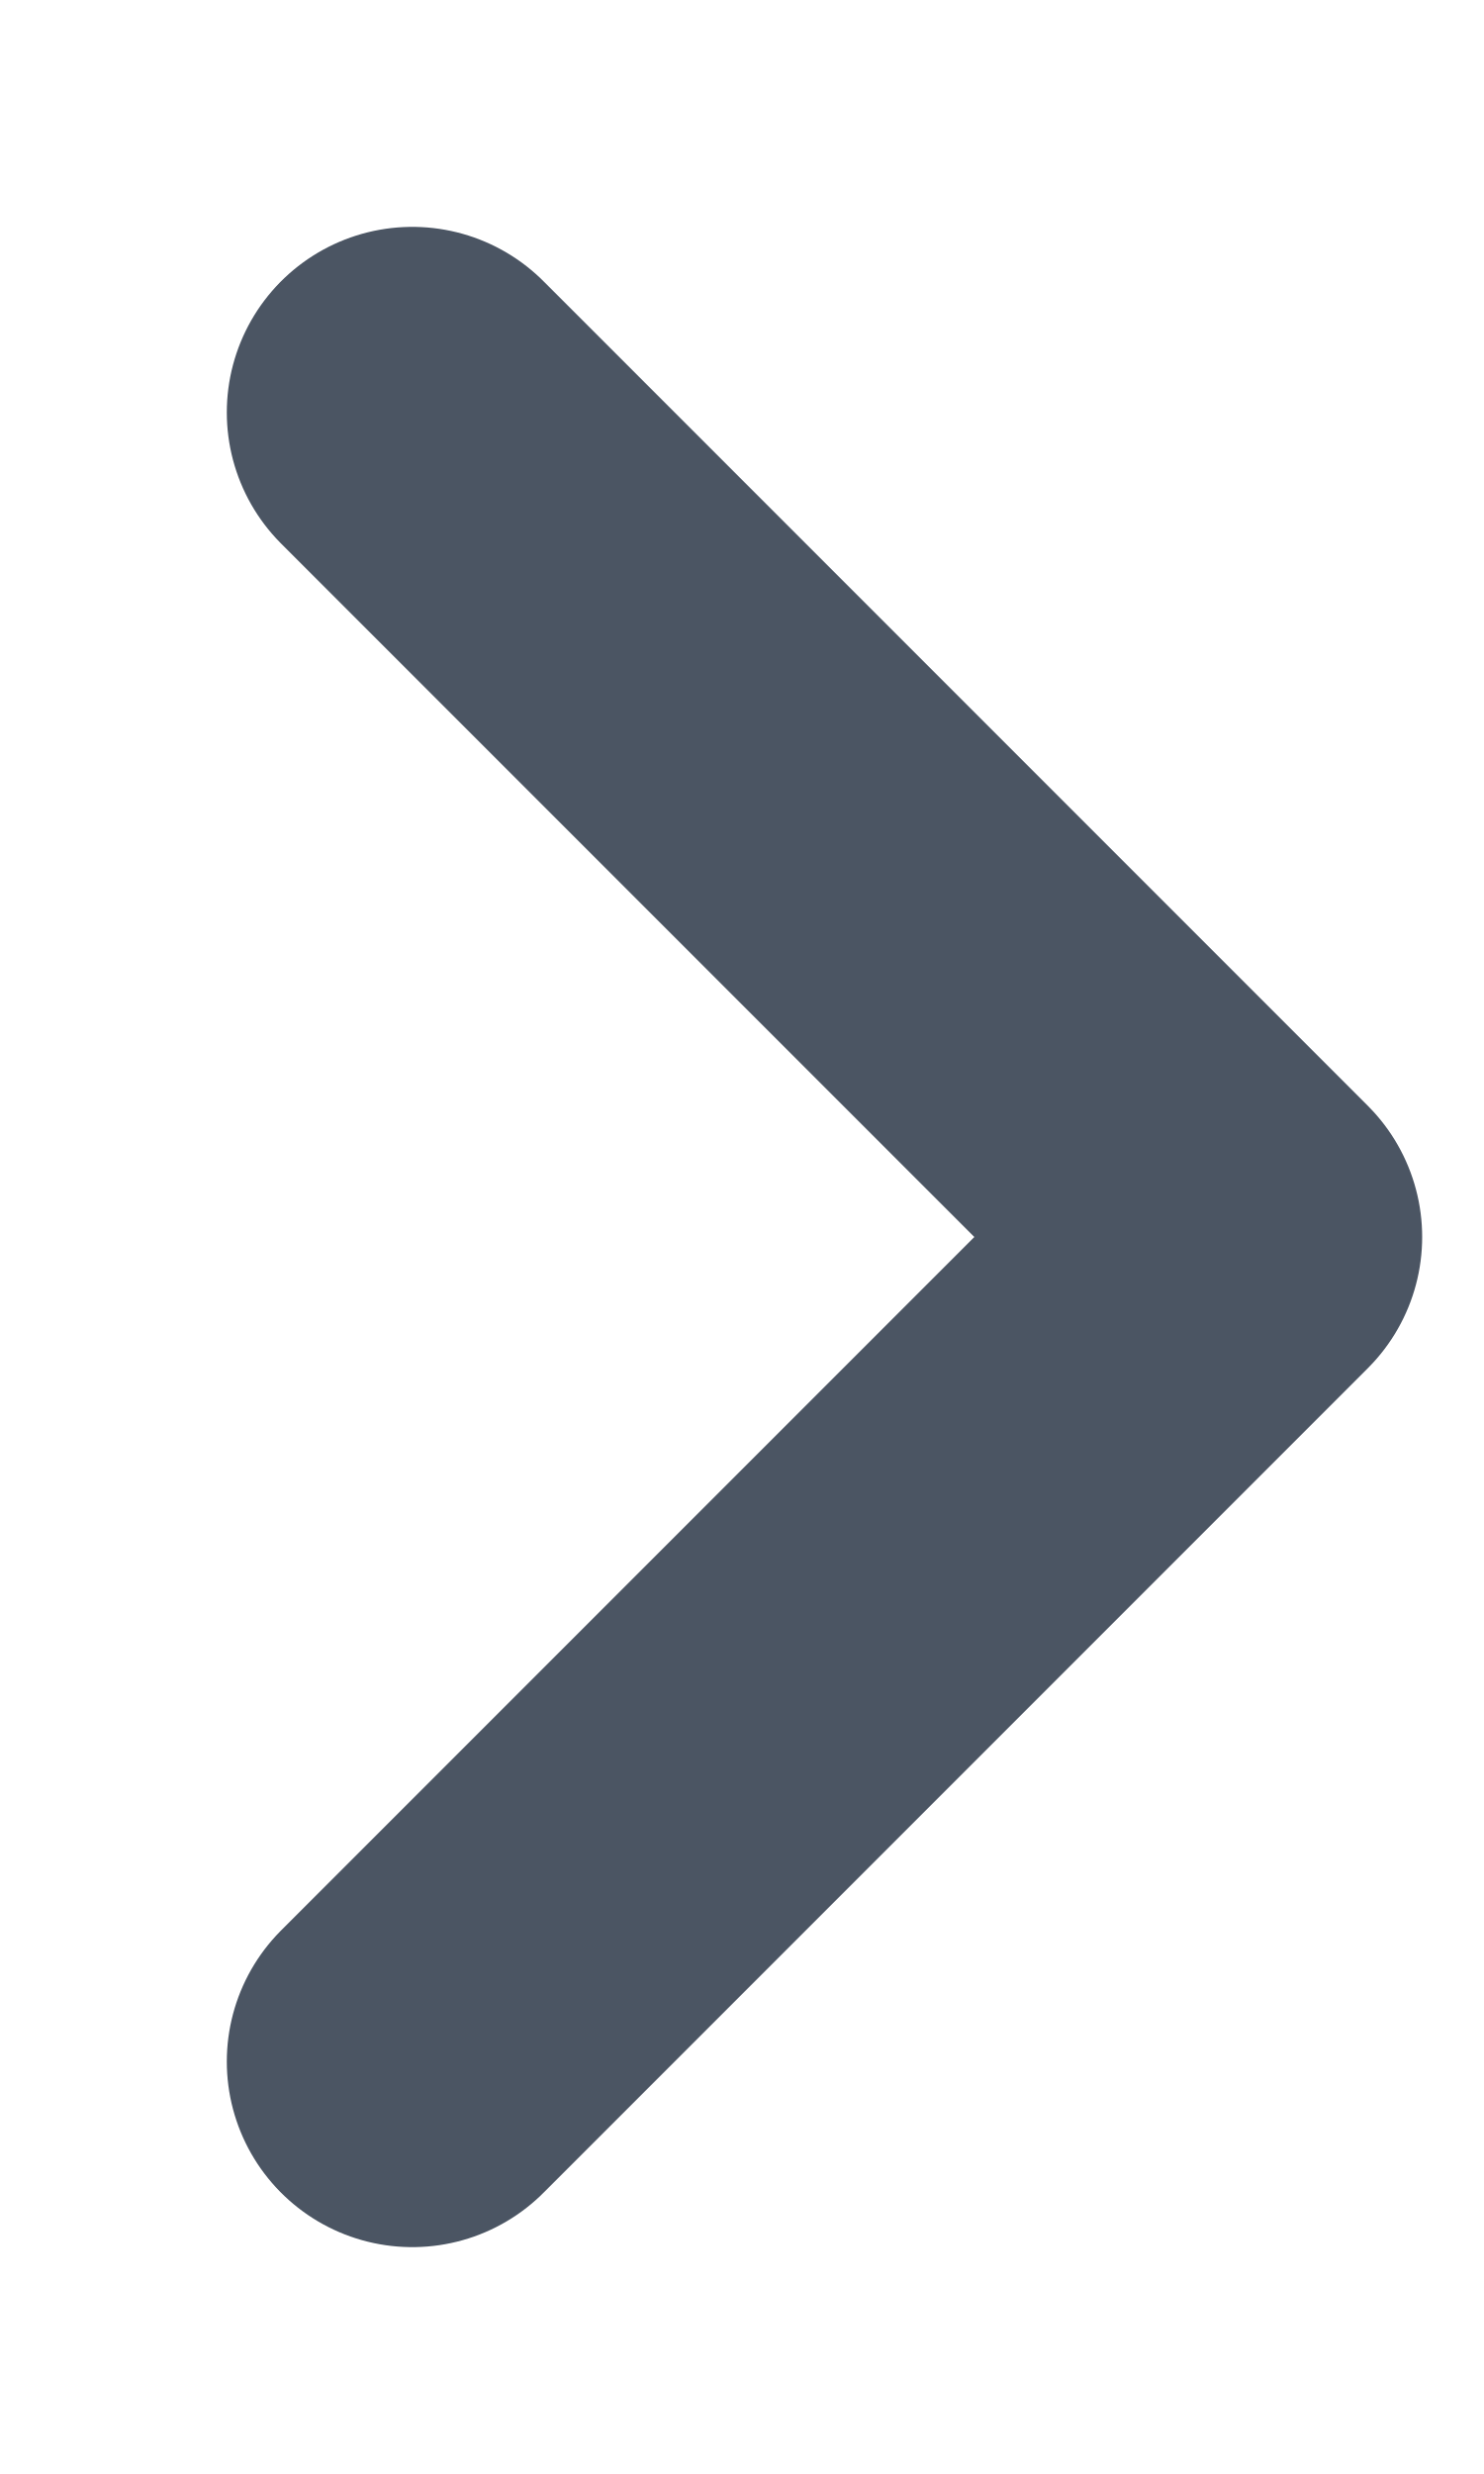
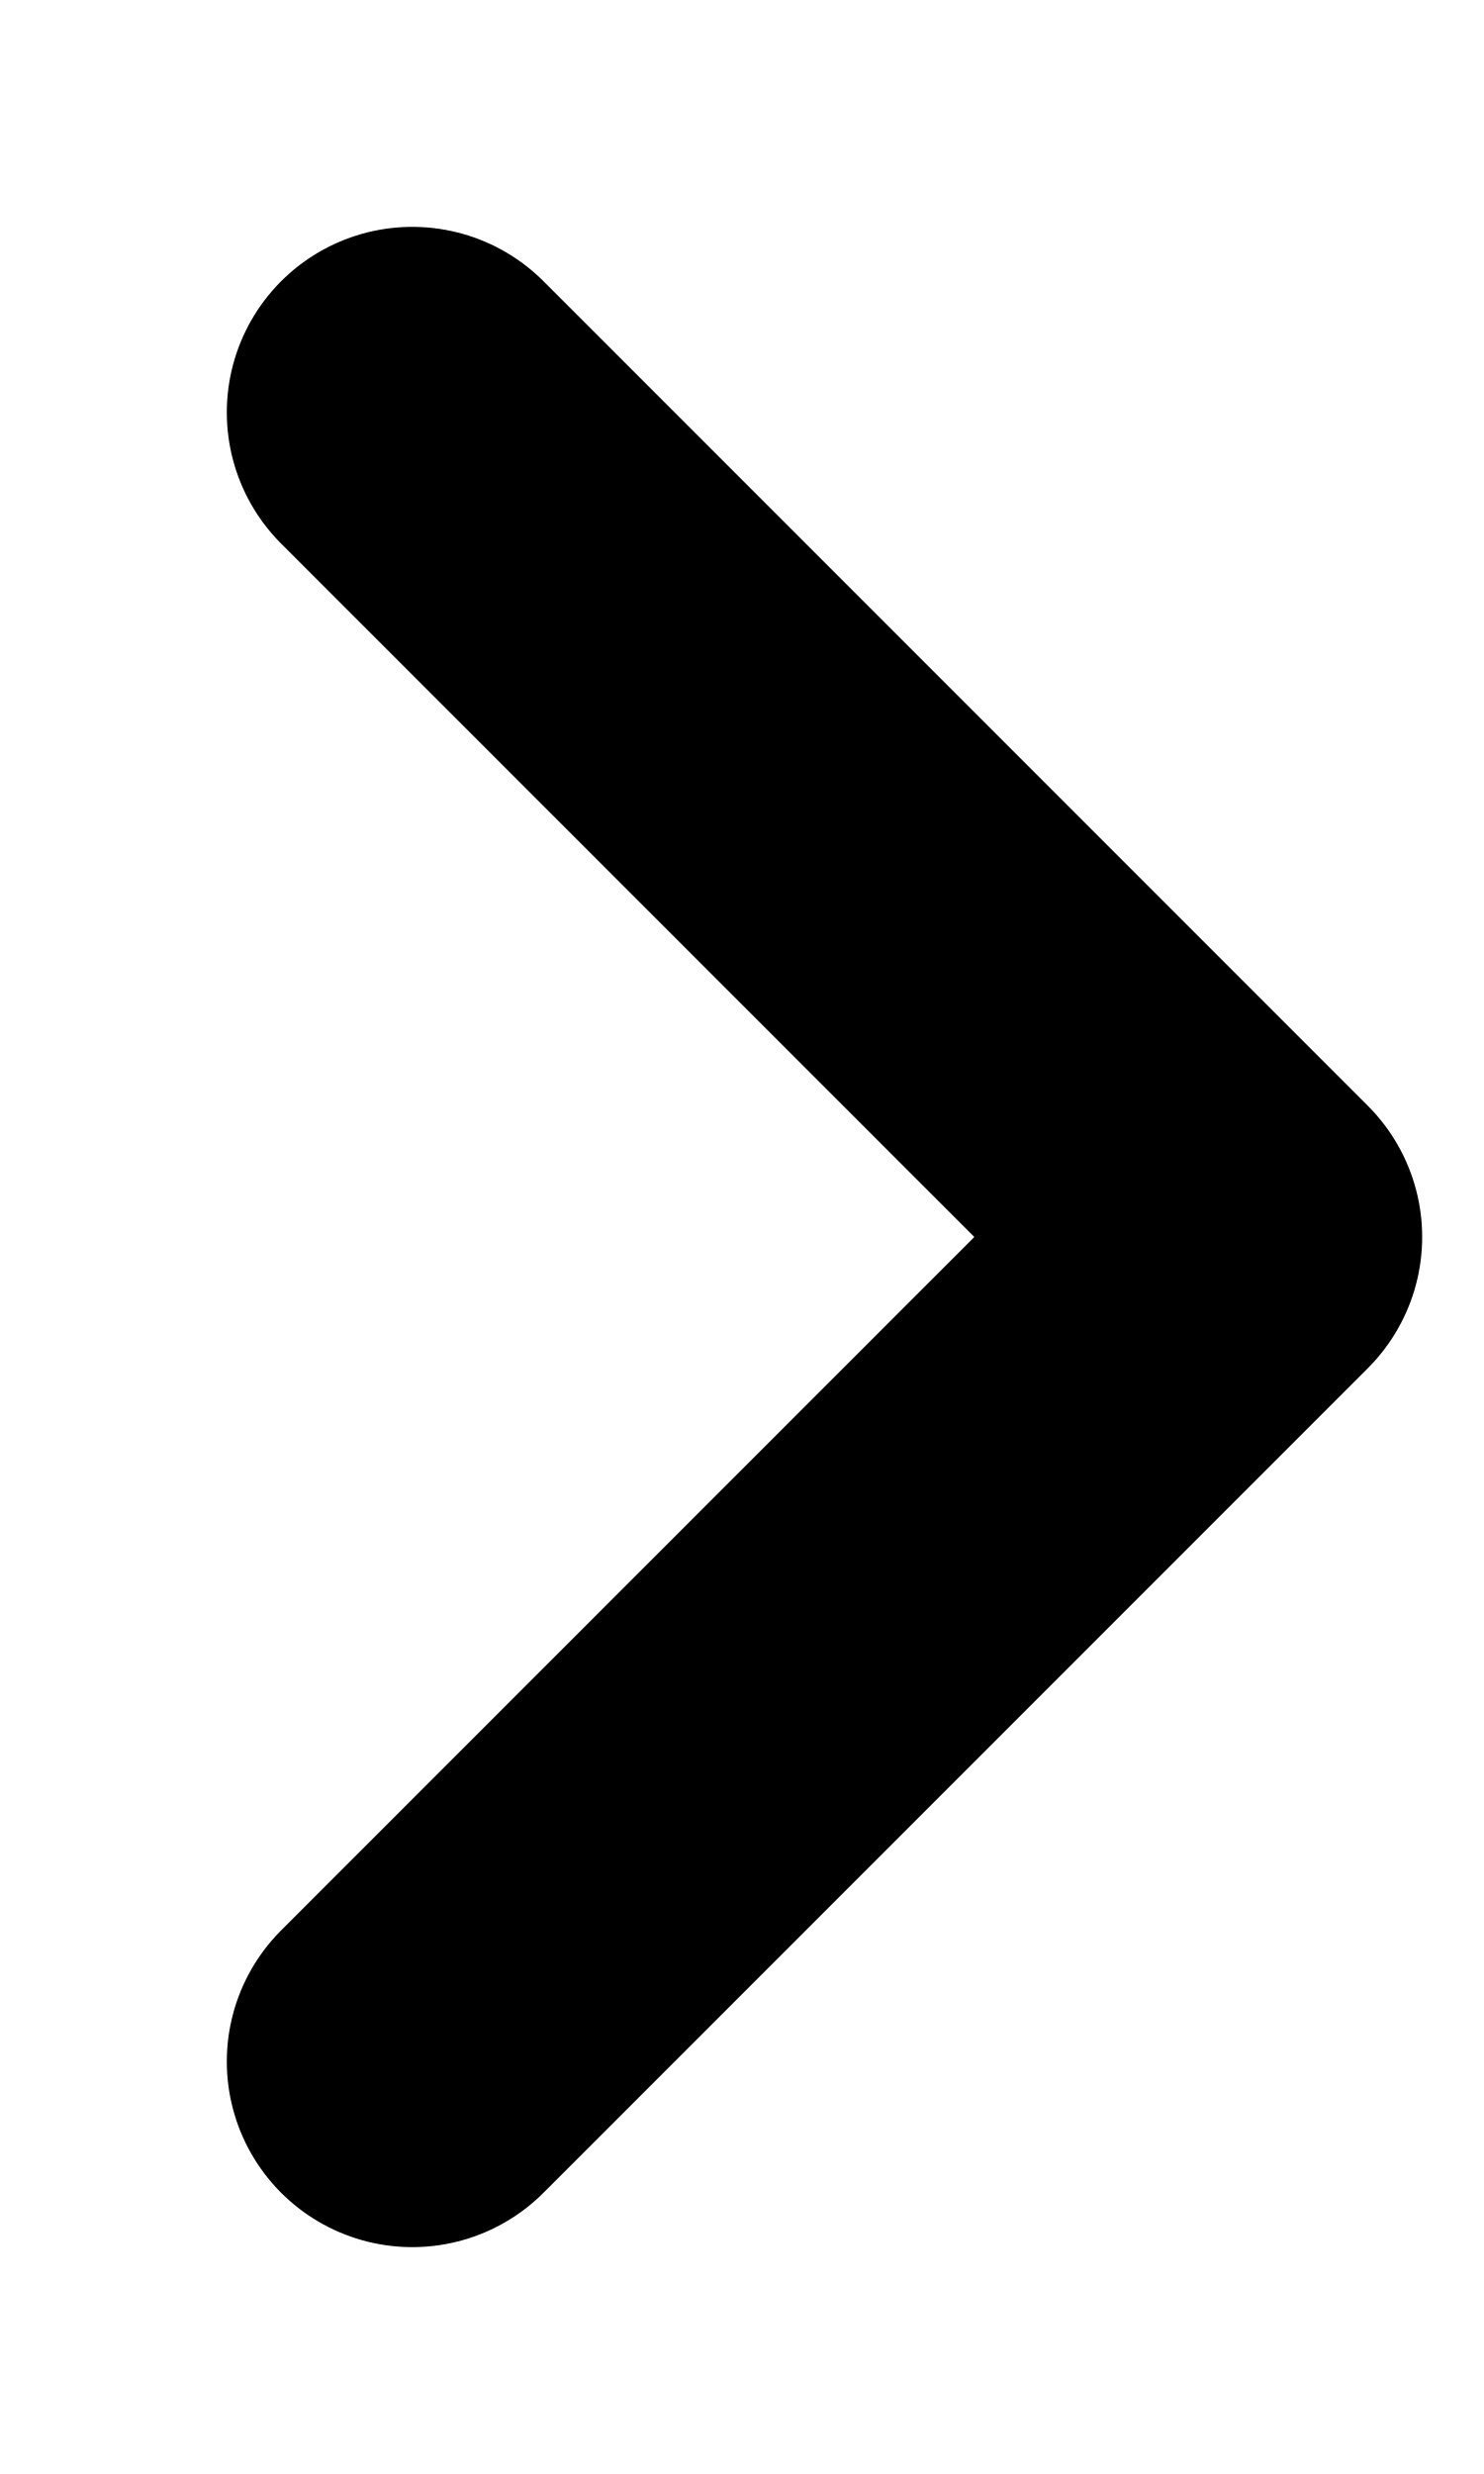
<svg xmlns="http://www.w3.org/2000/svg" width="6" height="10" viewBox="0 0 6 10" fill="none">
-   <path d="M1.667 1.667L5 5L1.667 8.333" stroke="#4B5563" stroke-width="1.5" stroke-linecap="round" stroke-linejoin="round" />
+   <path d="M1.667 1.667L5 5L1.667 8.333" stroke="currentColor" stroke-width="1.5" stroke-linecap="round" stroke-linejoin="round" />
</svg>
